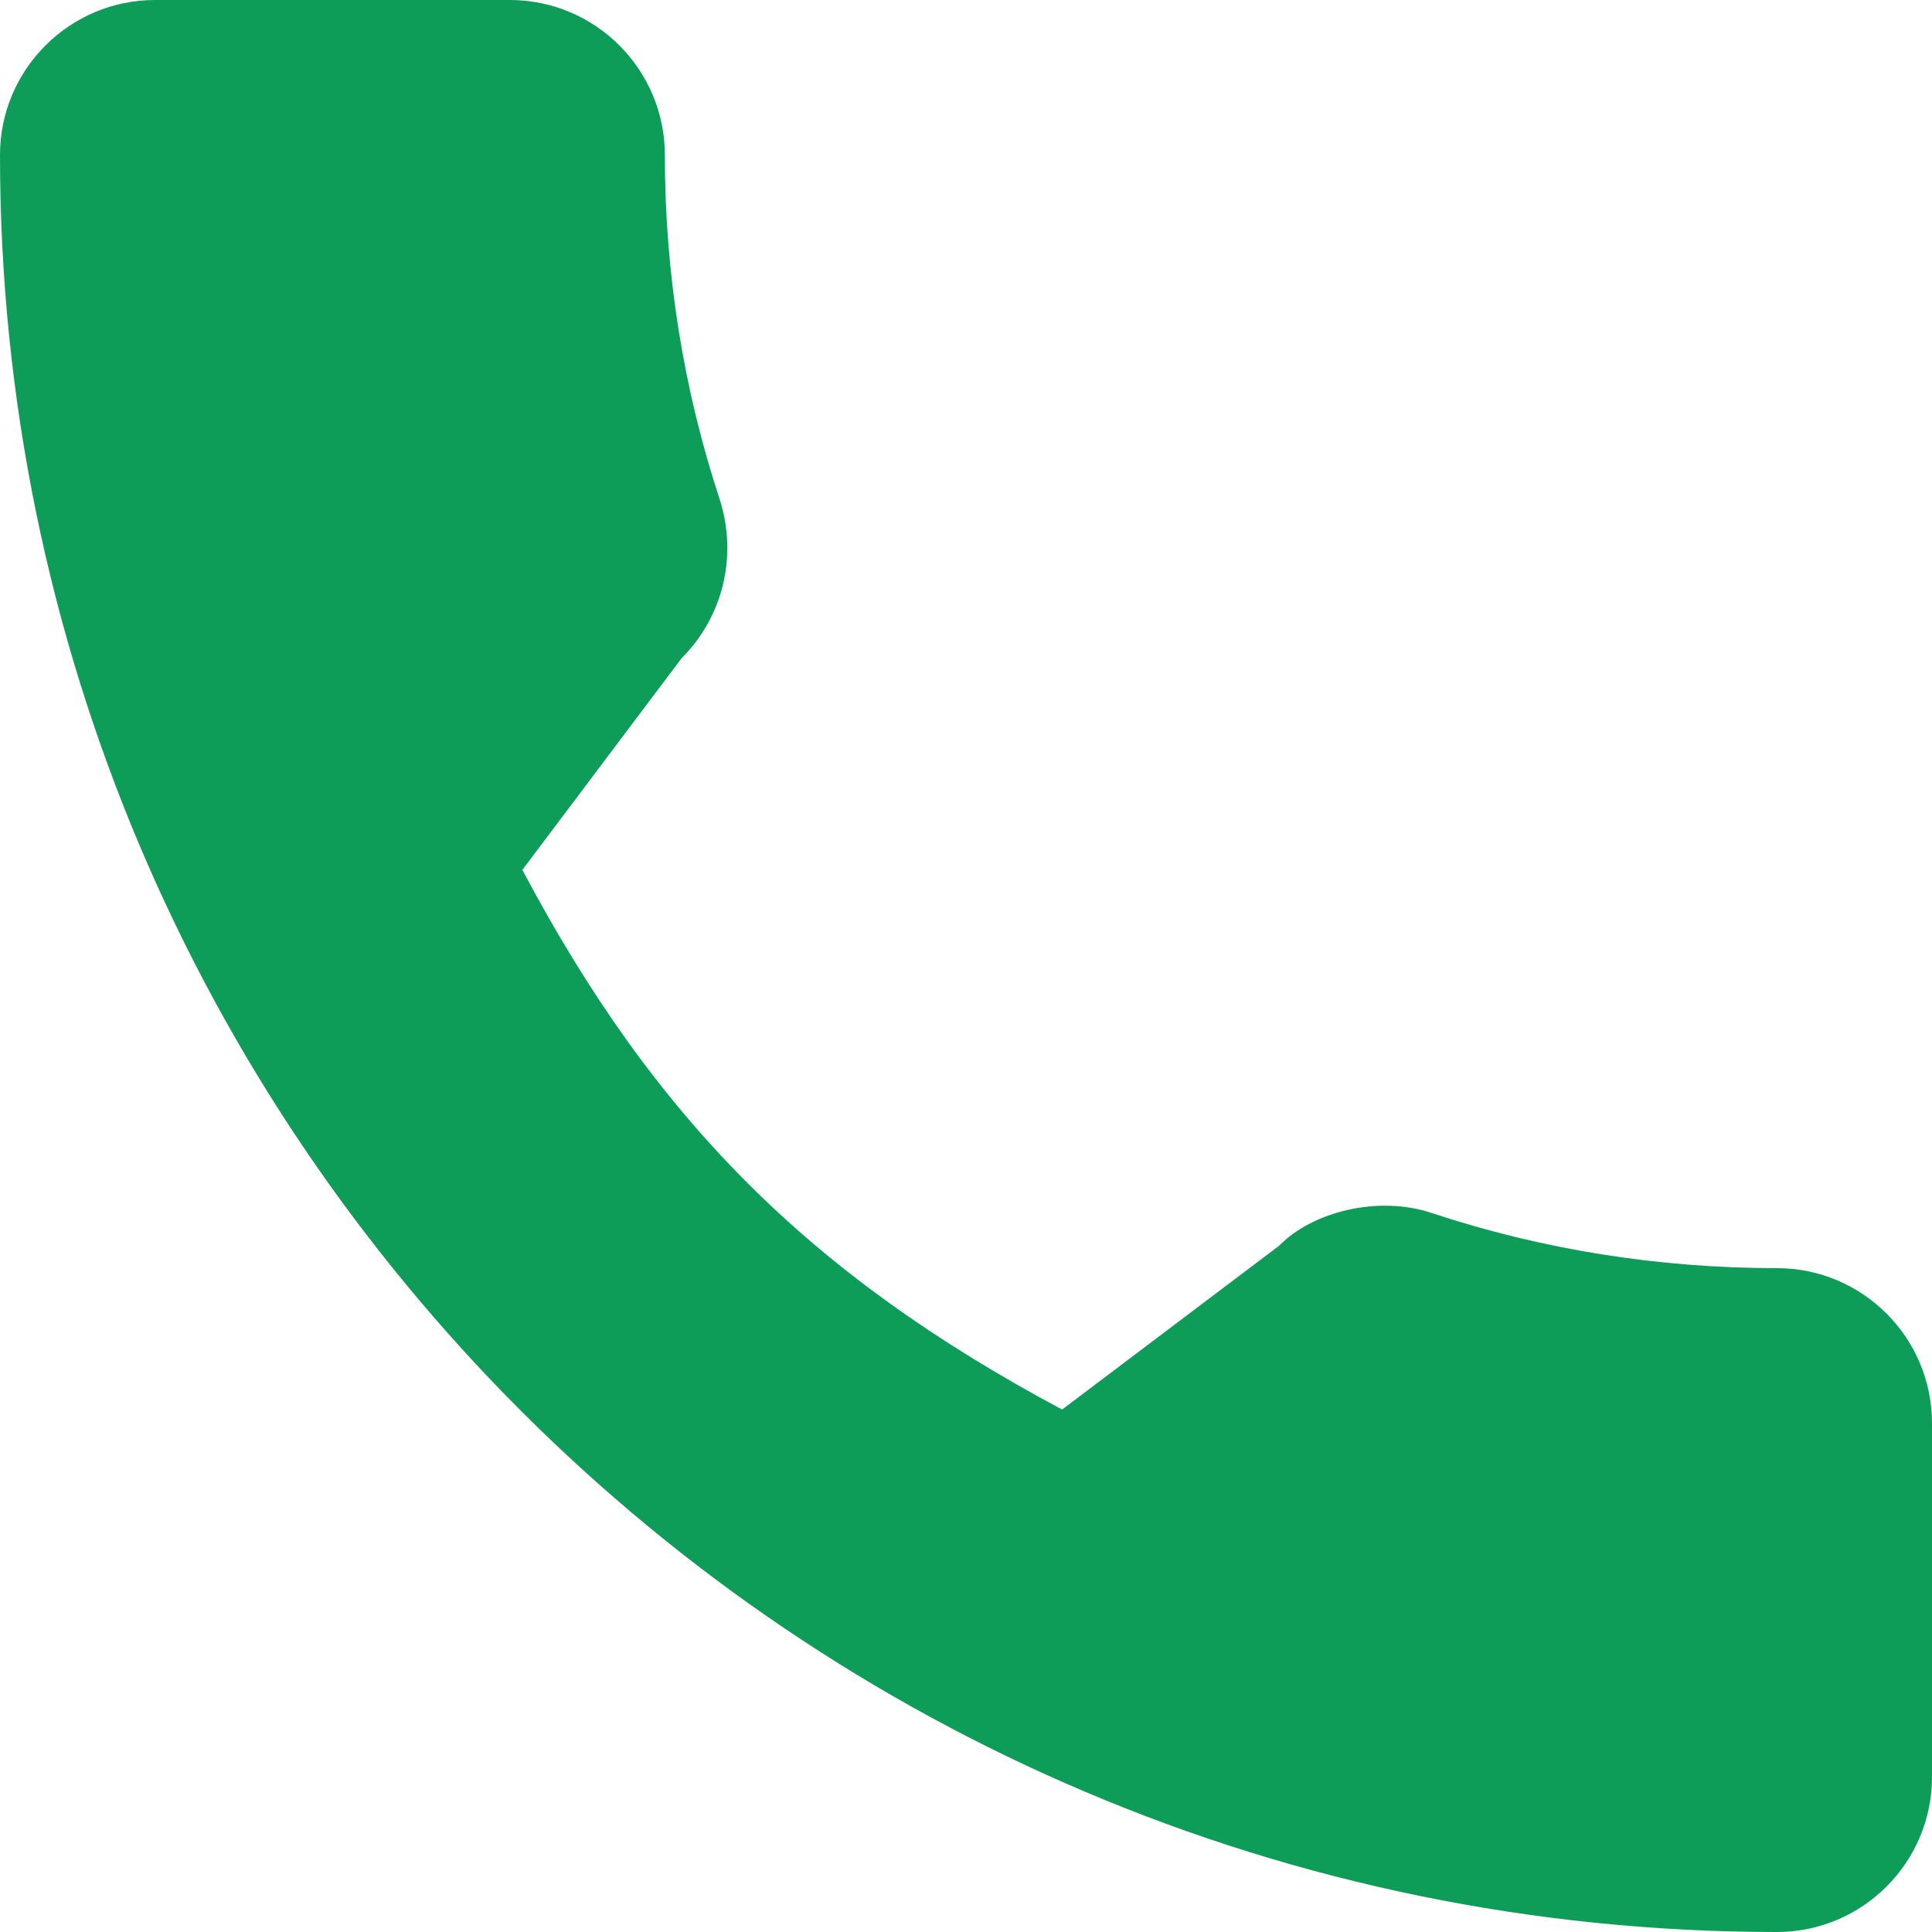
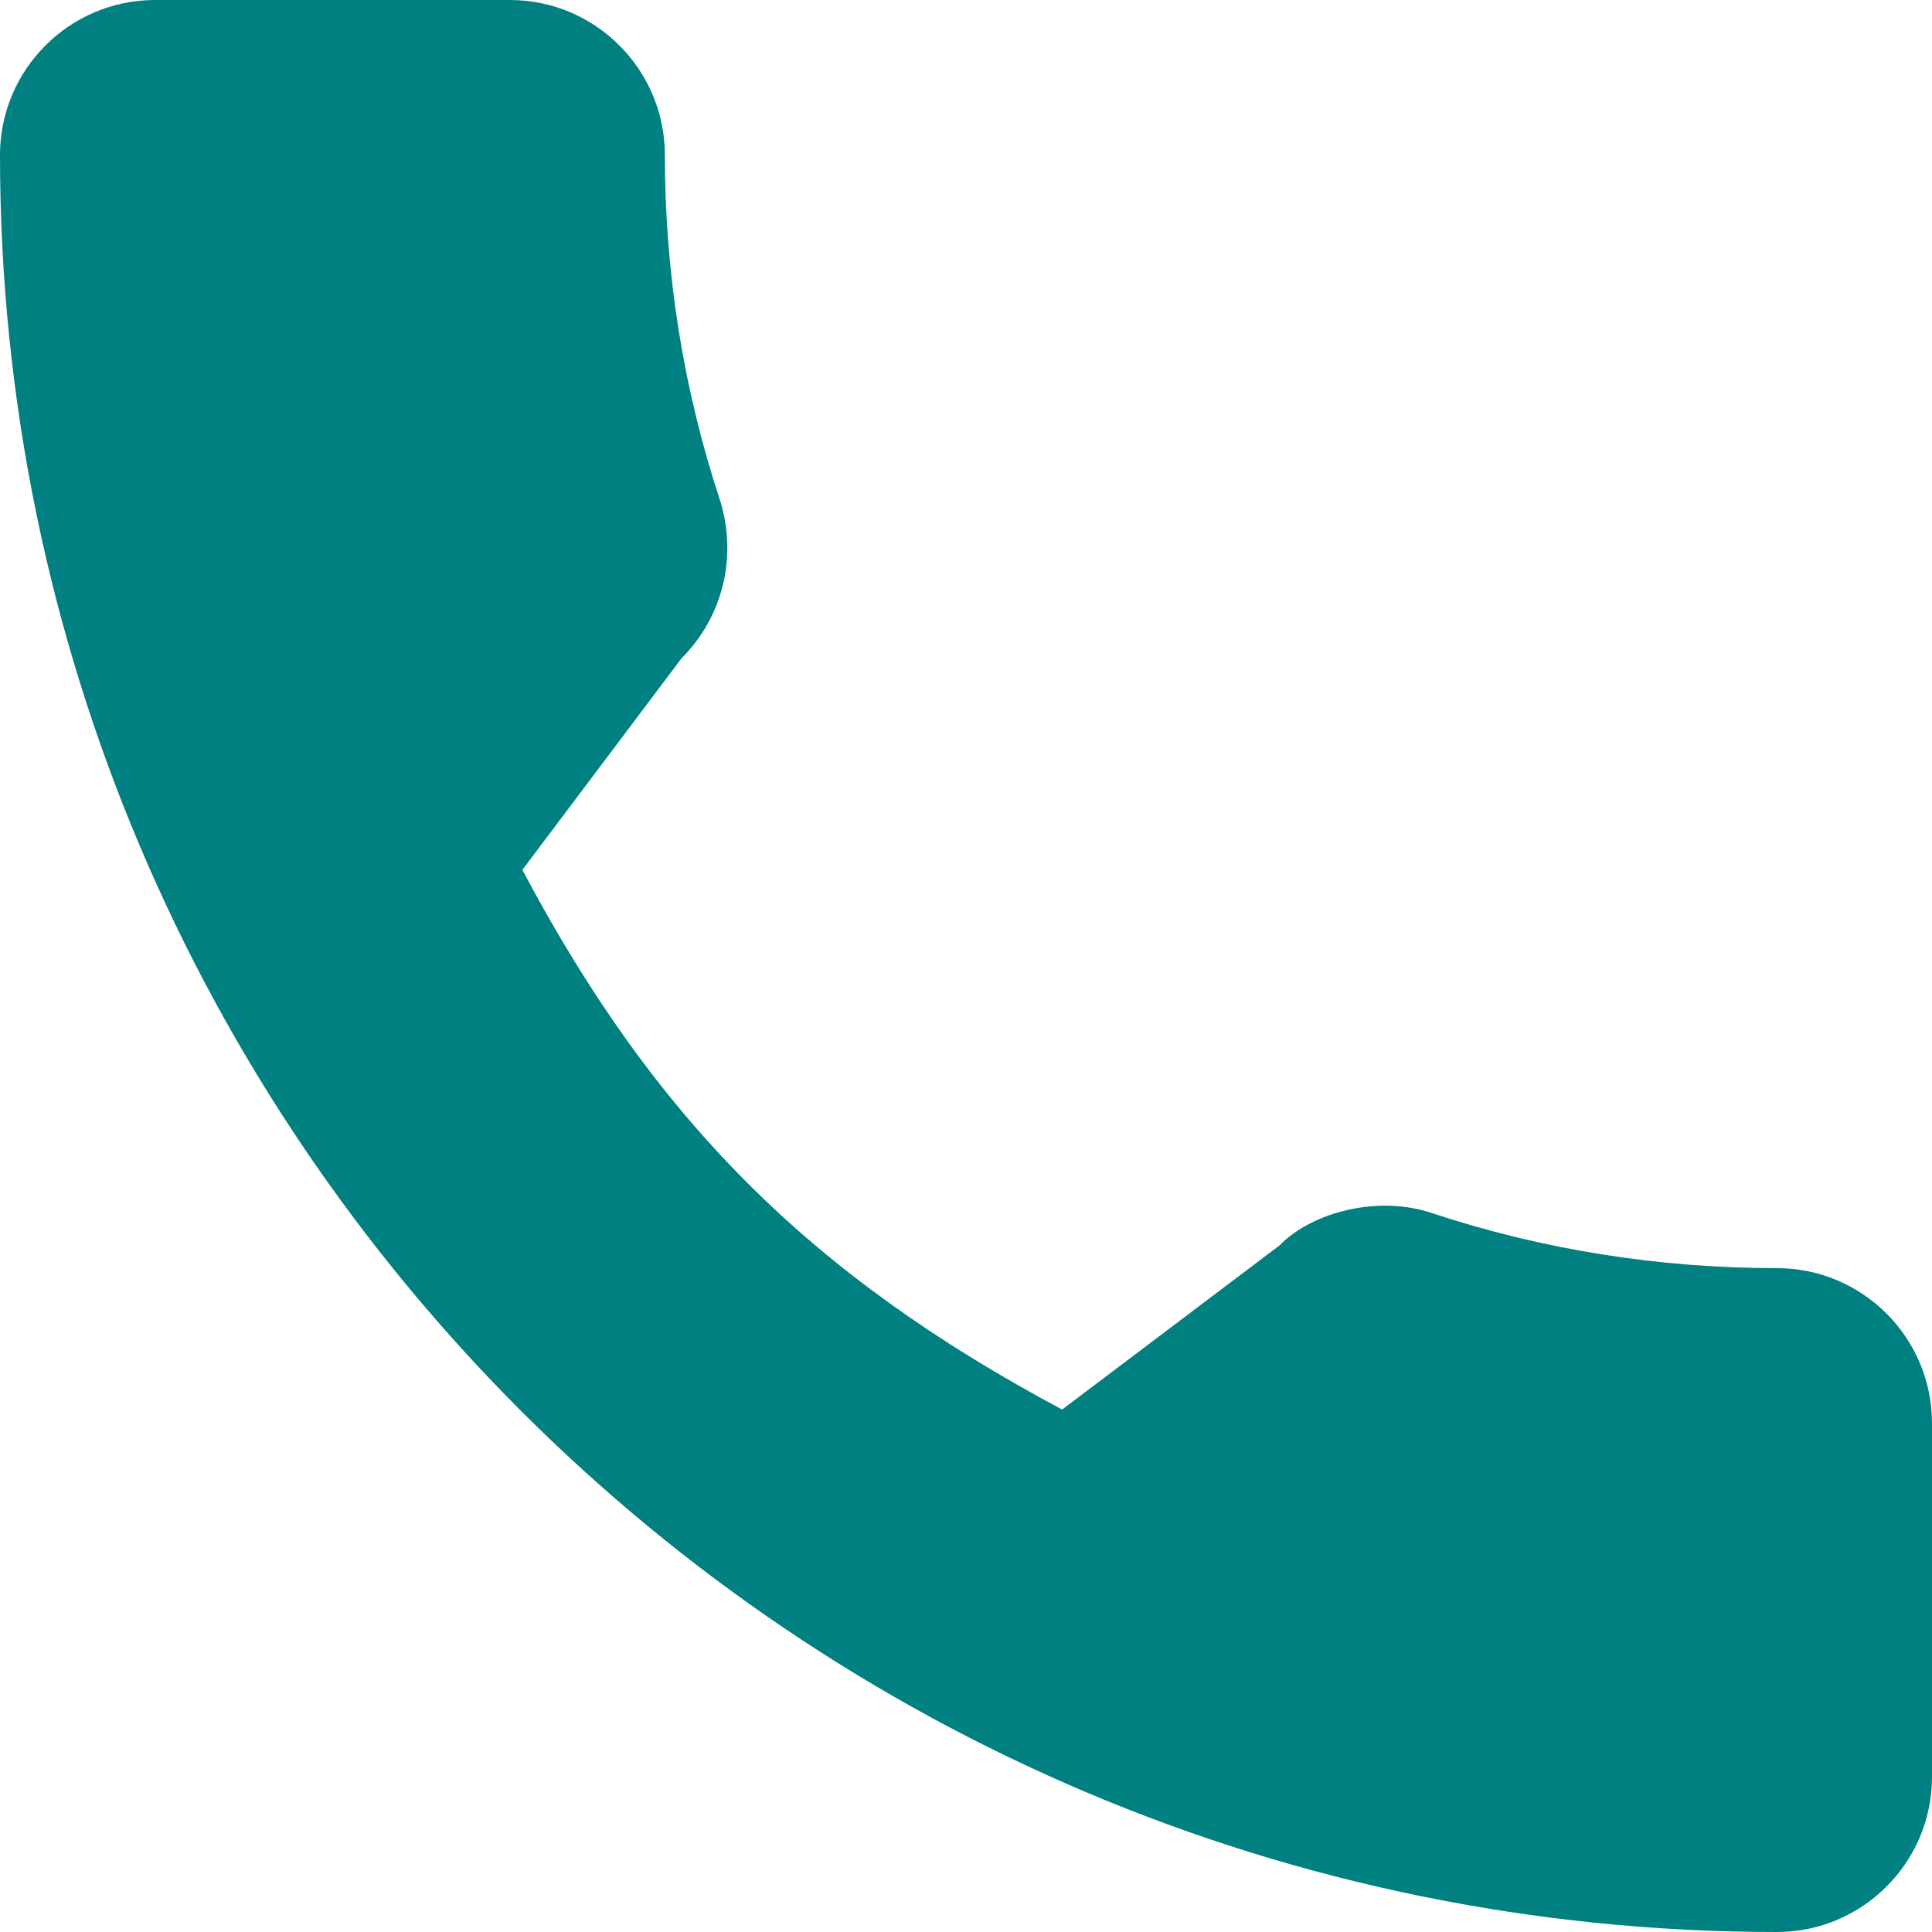
<svg xmlns="http://www.w3.org/2000/svg" version="1.1" id="Capa_1" x="0px" y="0px" viewBox="0 0 384 384" style="enable-background:new 0 0 384 384;" xml:space="preserve" width="512px" height="512px" class="">
  <g>
    <g>
      <g>
-         <path d="M353.188,252.052c-23.51,0-46.594-3.677-68.469-10.906c-10.719-3.656-23.896-0.302-30.438,6.417l-43.177,32.594    c-50.073-26.729-80.917-57.563-107.281-107.26l31.635-42.052c8.219-8.208,11.167-20.198,7.635-31.448    c-7.26-21.99-10.948-45.063-10.948-68.583C132.146,13.823,118.323,0,101.333,0H30.813C13.823,0,0,13.823,0,30.813    C0,225.563,158.438,384,353.188,384c16.99,0,30.813-13.823,30.813-30.813v-70.323C384,265.875,370.177,252.052,353.188,252.052z" data-original="#000000" class="active-path" data-old_color="#000000" fill="#0D9D58" />
+         <path d="M353.188,252.052c-23.51,0-46.594-3.677-68.469-10.906c-10.719-3.656-23.896-0.302-30.438,6.417l-43.177,32.594    c-50.073-26.729-80.917-57.563-107.281-107.26l31.635-42.052c8.219-8.208,11.167-20.198,7.635-31.448    c-7.26-21.99-10.948-45.063-10.948-68.583C132.146,13.823,118.323,0,101.333,0H30.813C13.823,0,0,13.823,0,30.813    C0,225.563,158.438,384,353.188,384c16.99,0,30.813-13.823,30.813-30.813v-70.323C384,265.875,370.177,252.052,353.188,252.052z" data-original="#000000" class="active-path" data-old_color="#000000" fill="#008080" />
      </g>
    </g>
  </g>
</svg>
